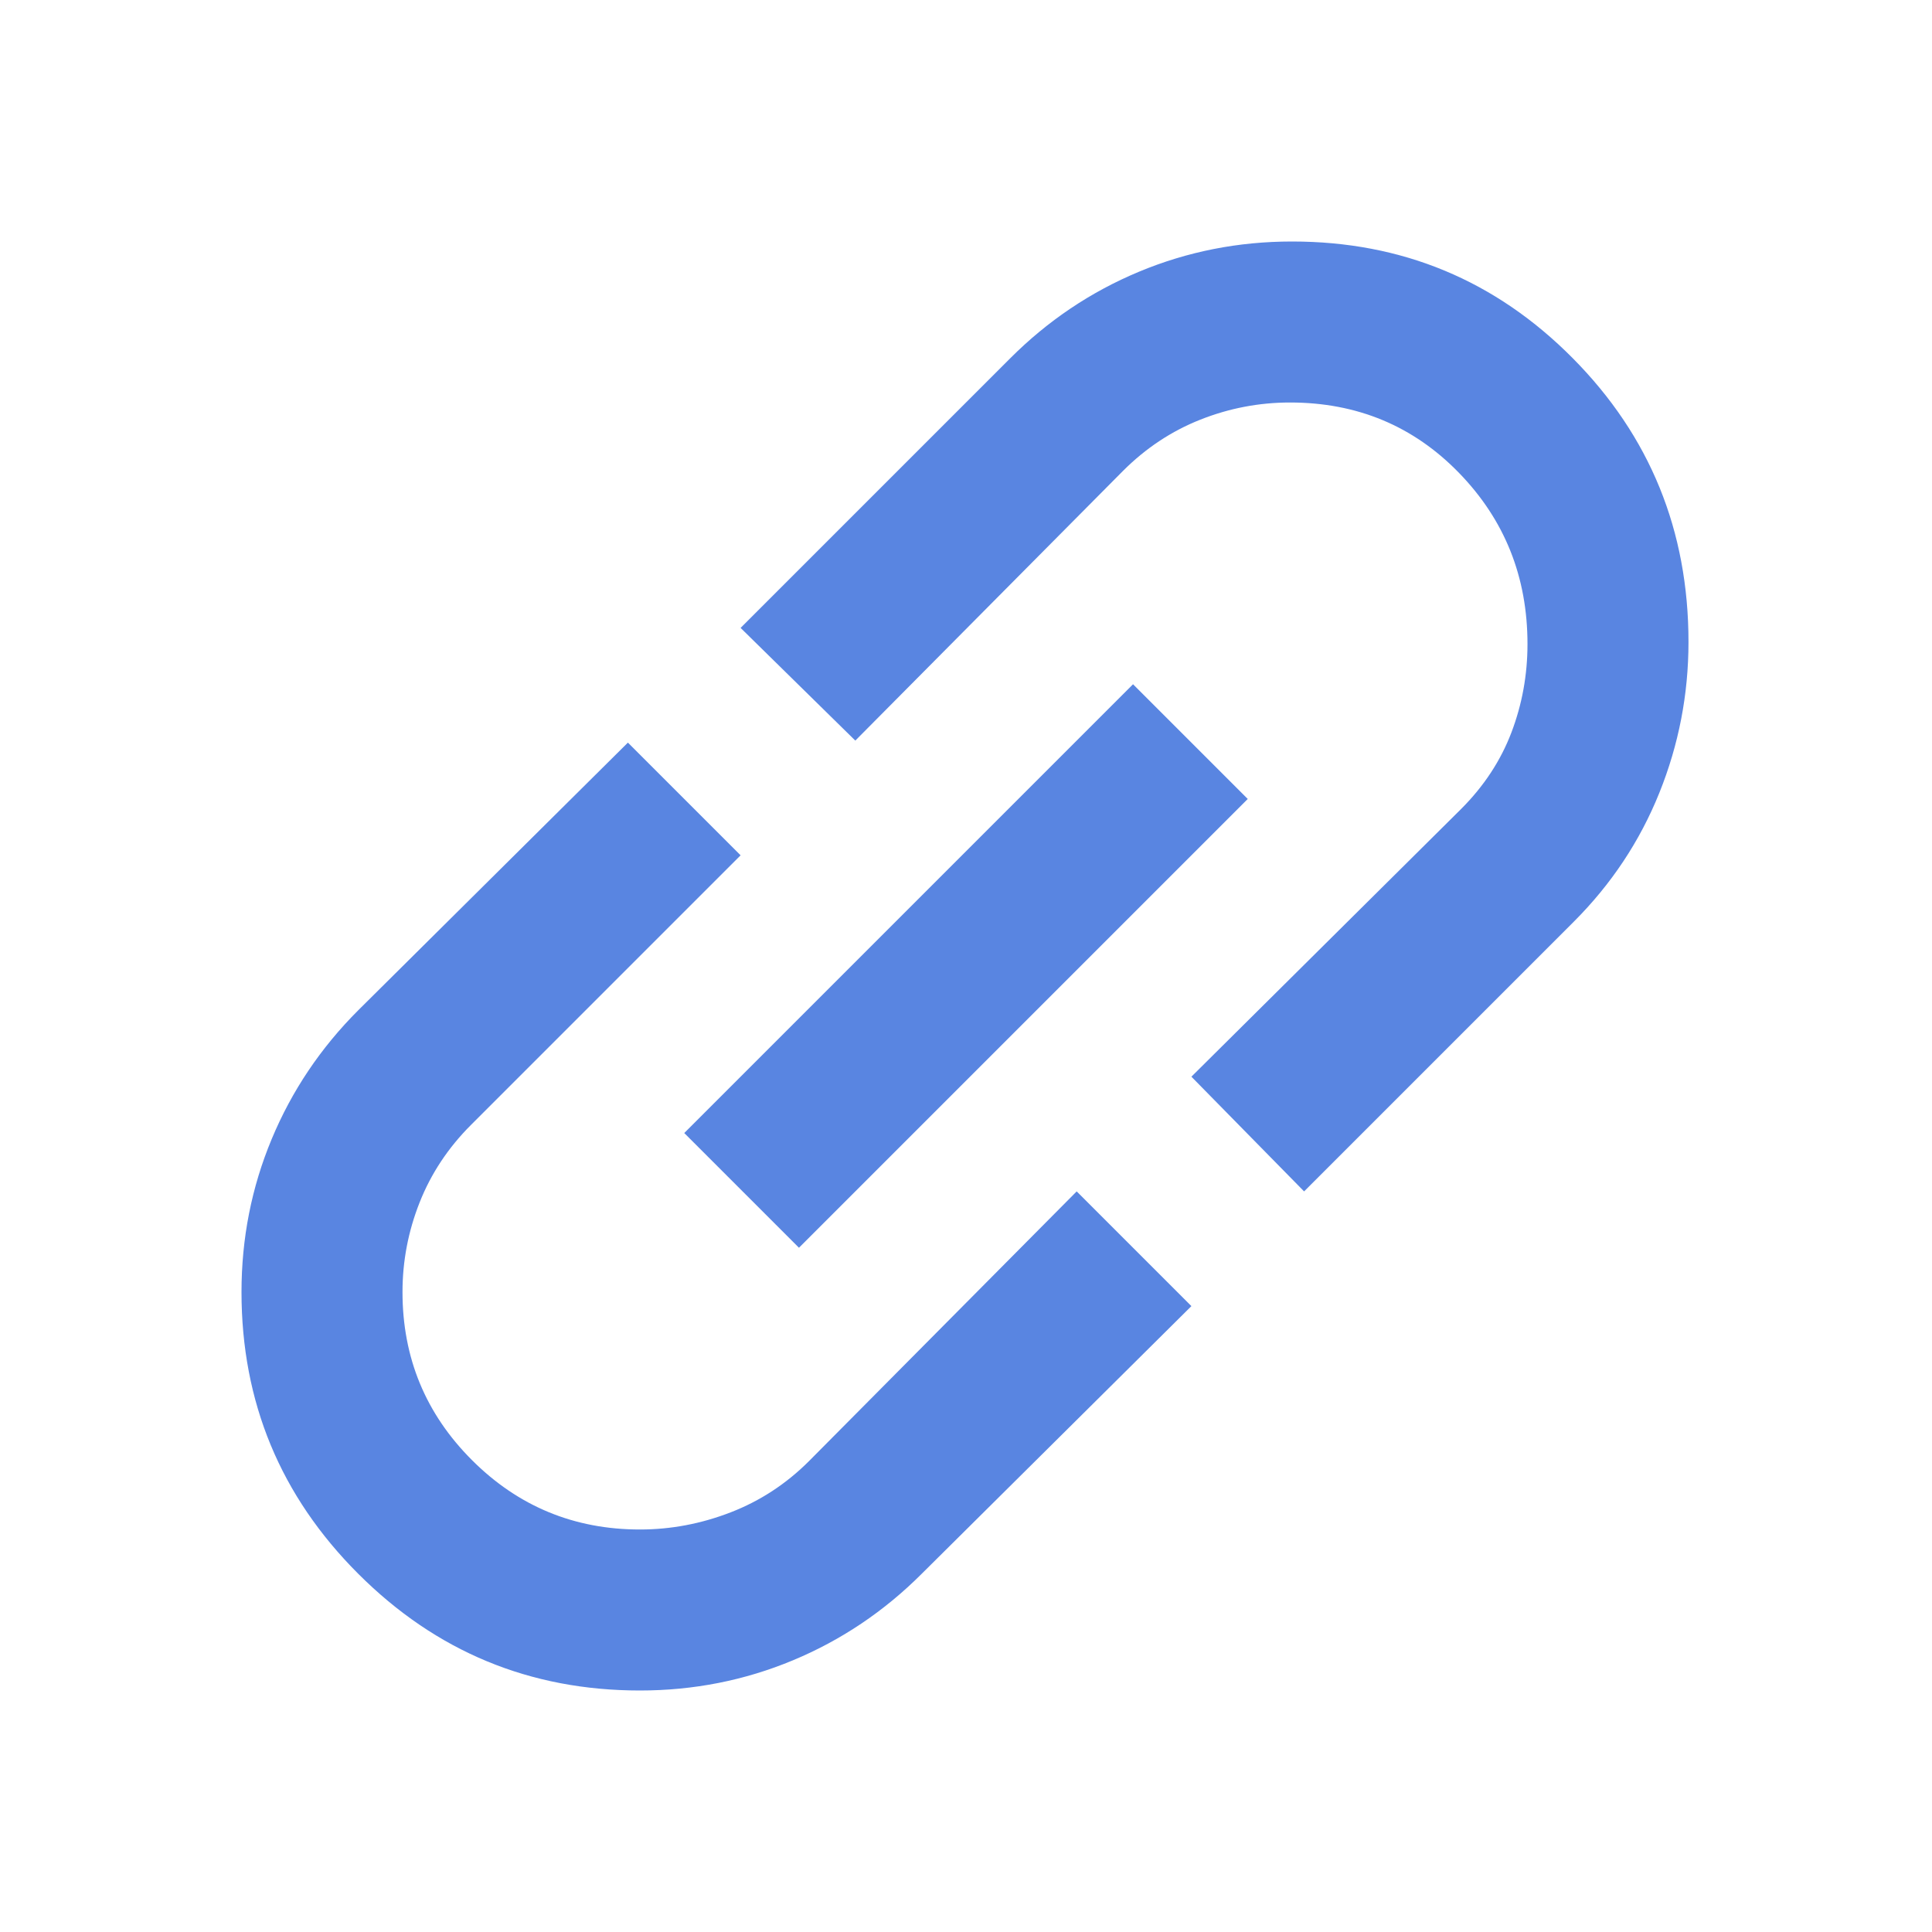
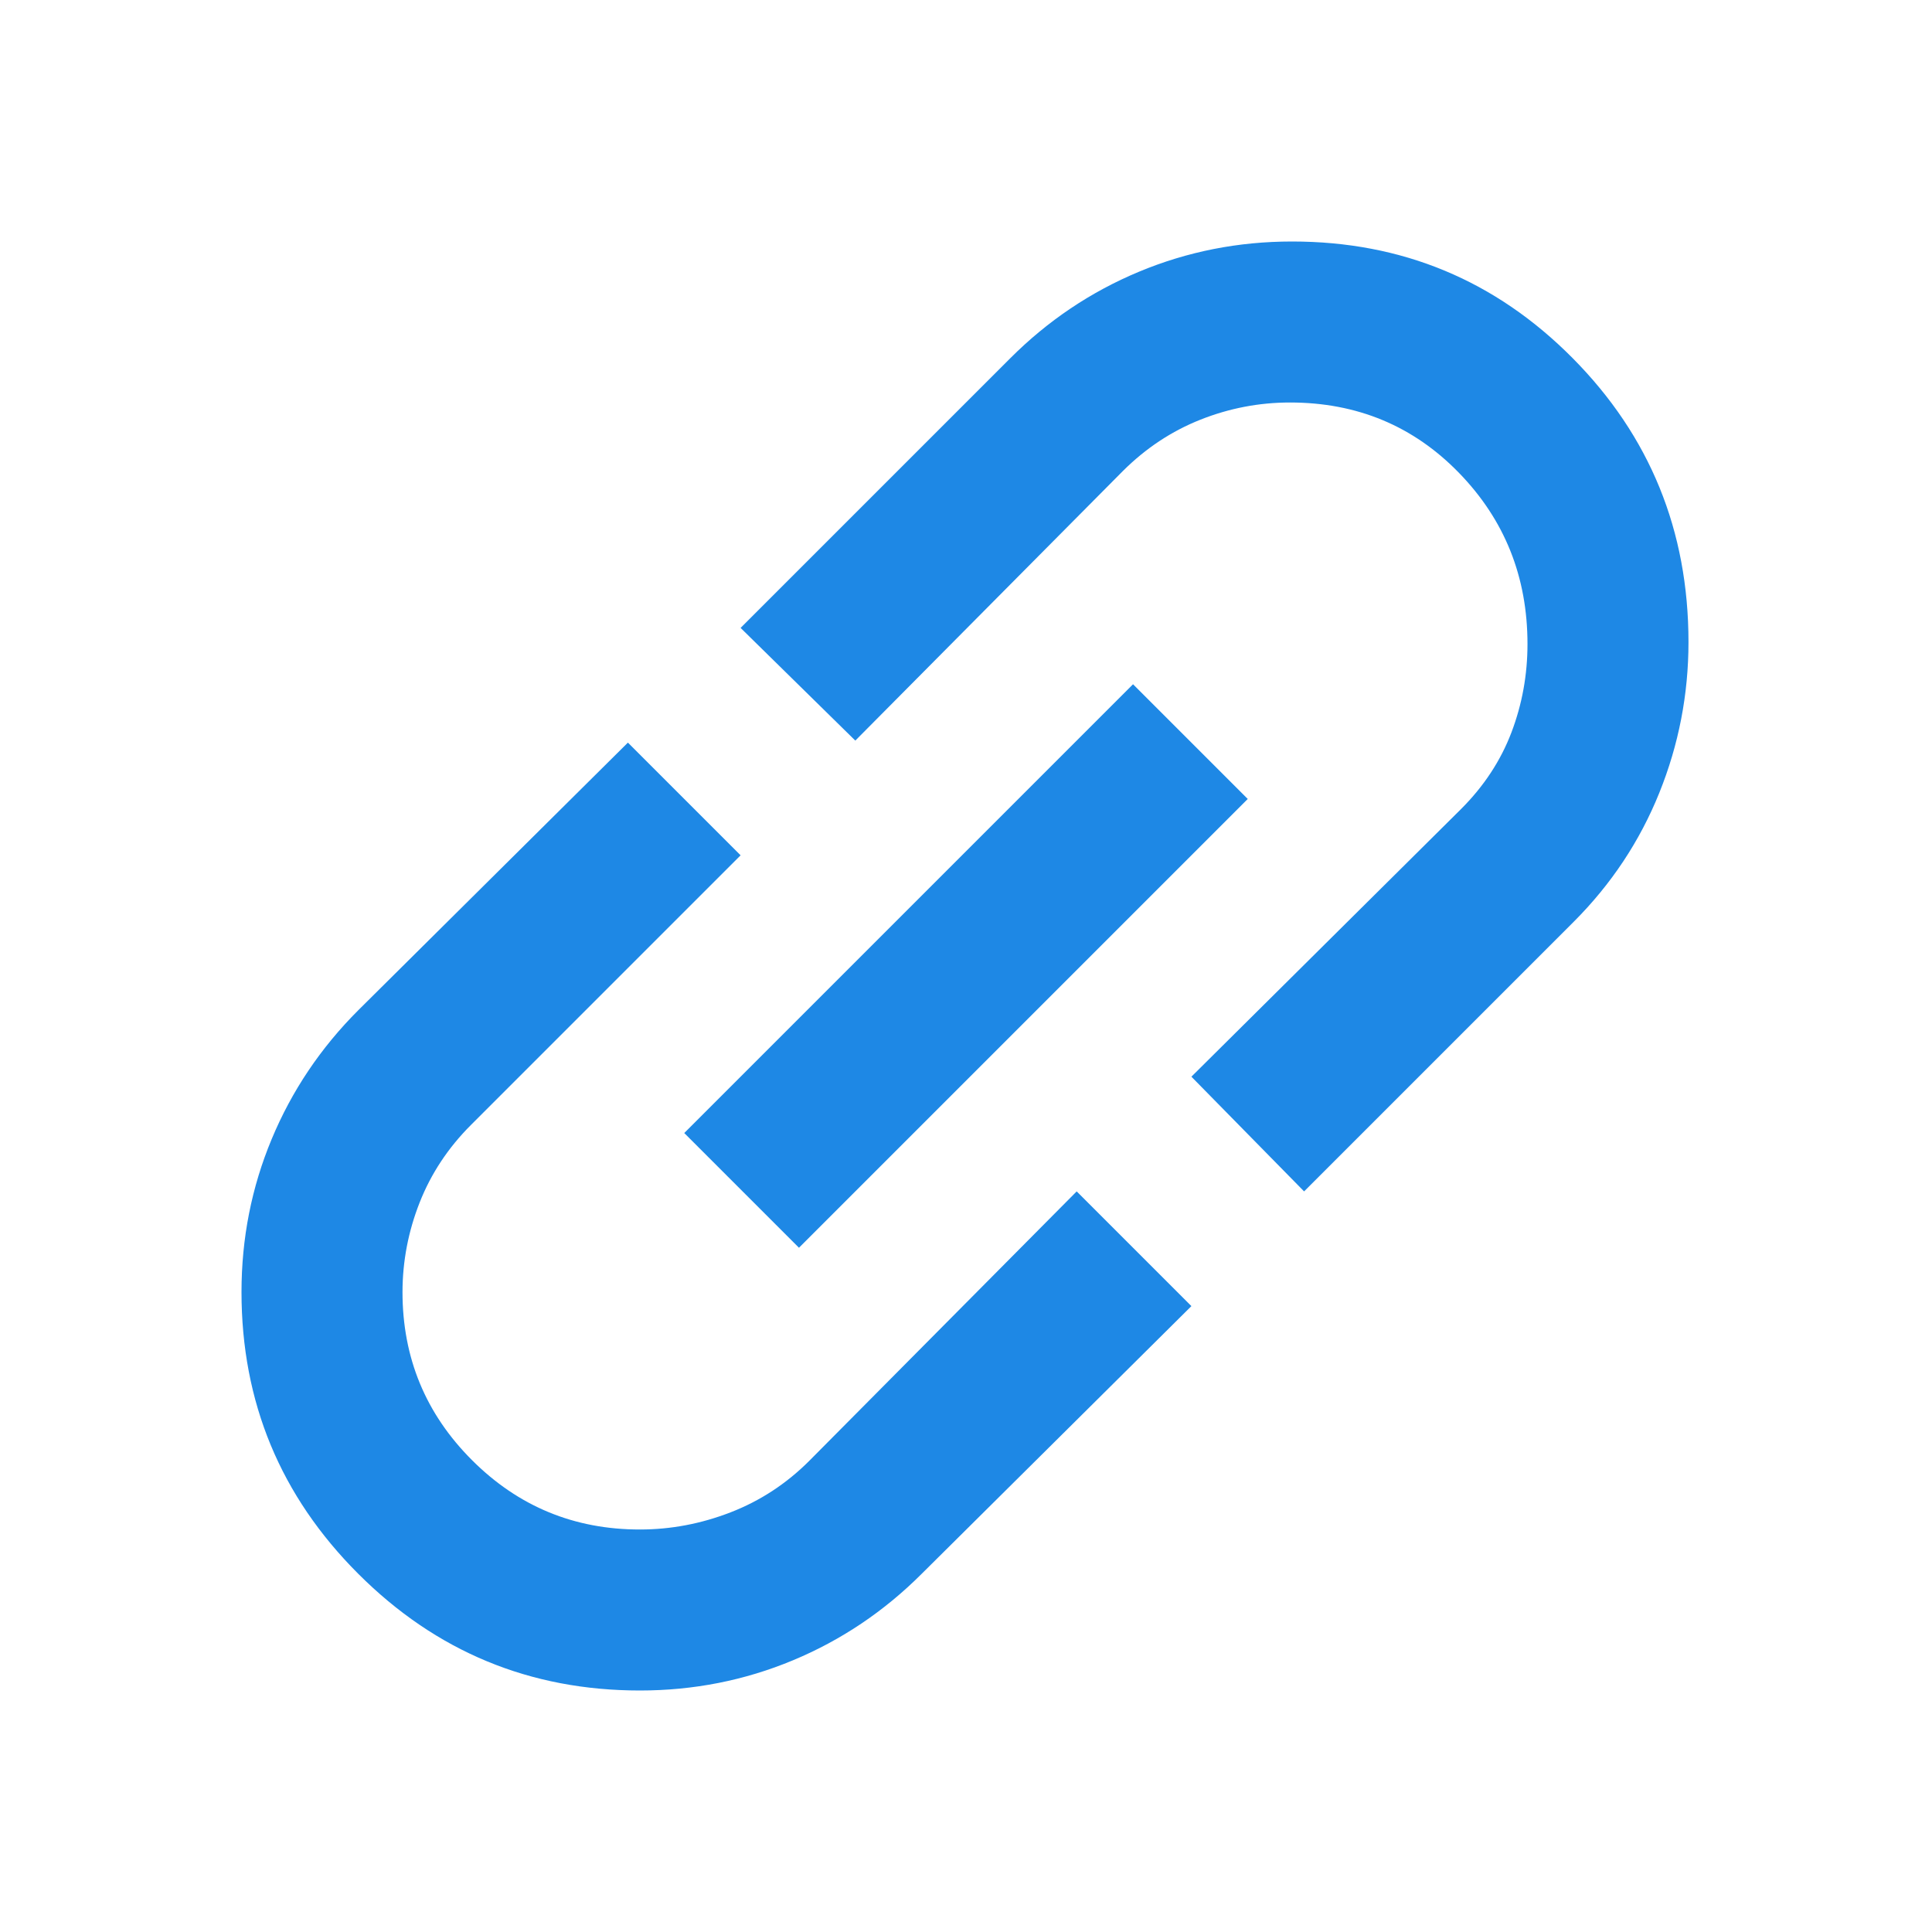
- <svg xmlns="http://www.w3.org/2000/svg" height="24px" viewBox="0 -960 960 960" width="24px" fill="#5985E1">
-   <path d="M318-120q-82 0-140-58t-58-140q0-40 15-76t43-64l134-133 56 56-134 134q-17 17-25.5 38.5T200-318q0 49 34.5 83.5T318-200q23 0 45-8.5t39-25.5l133-134 57 57-134 133q-28 28-64 43t-76 15Zm79-220-57-57 223-223 57 57-223 223Zm251-28-56-57 134-133q17-17 25-38t8-44q0-50-34-85t-84-35q-23 0-44.5 8.5T558-726L425-592l-57-56 134-134q28-28 64-43t76-15q82 0 139.5 58T839-641q0 39-14.5 75T782-502L648-368Z" />
+ <svg xmlns="http://www.w3.org/2000/svg" width="24" height="24" viewBox="0 0 24 24">
+   <path fill="#1E88E5" d="M7.95 21q-2.05 0-3.5-1.45T3 16.05q0-1 .375-1.9t1.075-1.6L7.8 9.225l1.4 1.4l-3.35 3.35q-.425.425-.637.963T5 16.05q0 1.225.863 2.088T7.95 19q.575 0 1.125-.213t.975-.637l3.325-3.35l1.425 1.425l-3.35 3.325q-.7.7-1.6 1.075T7.95 21m1.975-5.5L8.5 14.075L14.075 8.5L15.5 9.925zm6.275-.7l-1.4-1.425l3.35-3.325q.425-.425.625-.95t.2-1.1q0-1.25-.85-2.125T16.025 5q-.575 0-1.112.213t-.963.637L10.625 9.2L9.2 7.8l3.35-3.35q.7-.7 1.6-1.075T16.05 3q2.05 0 3.487 1.45t1.438 3.525q0 .975-.363 1.875t-1.062 1.6z" />
</svg>
